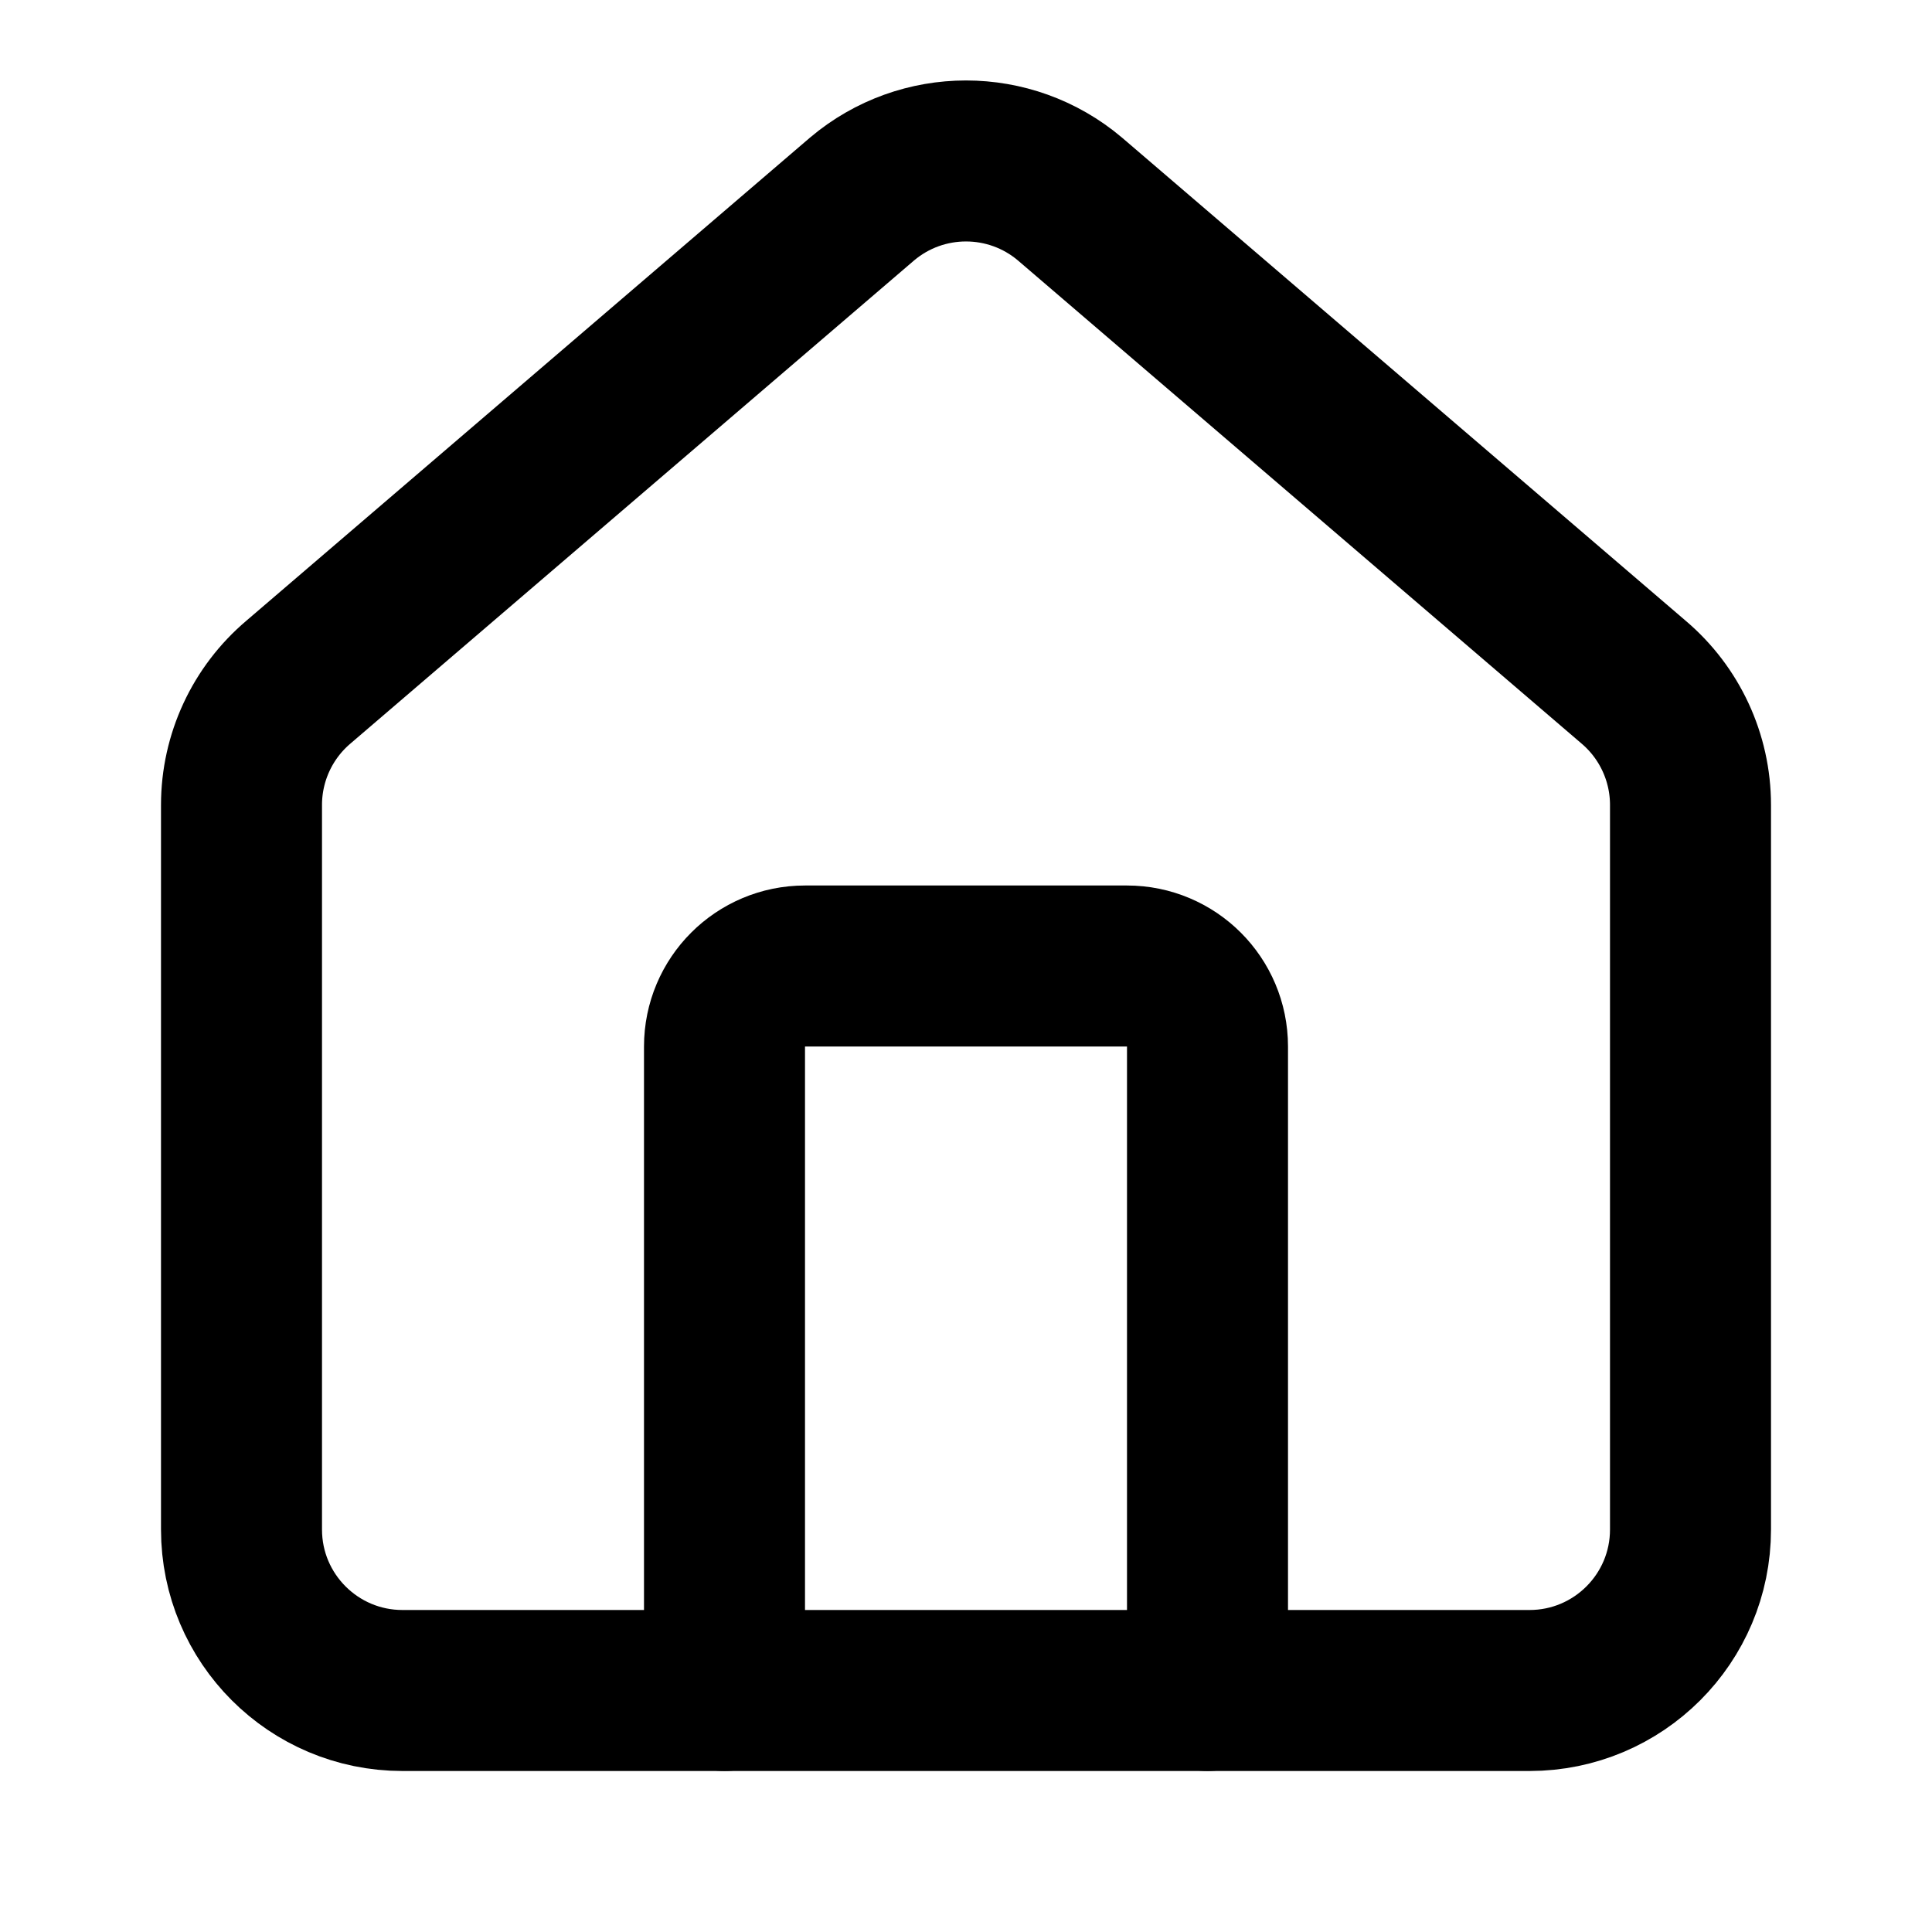
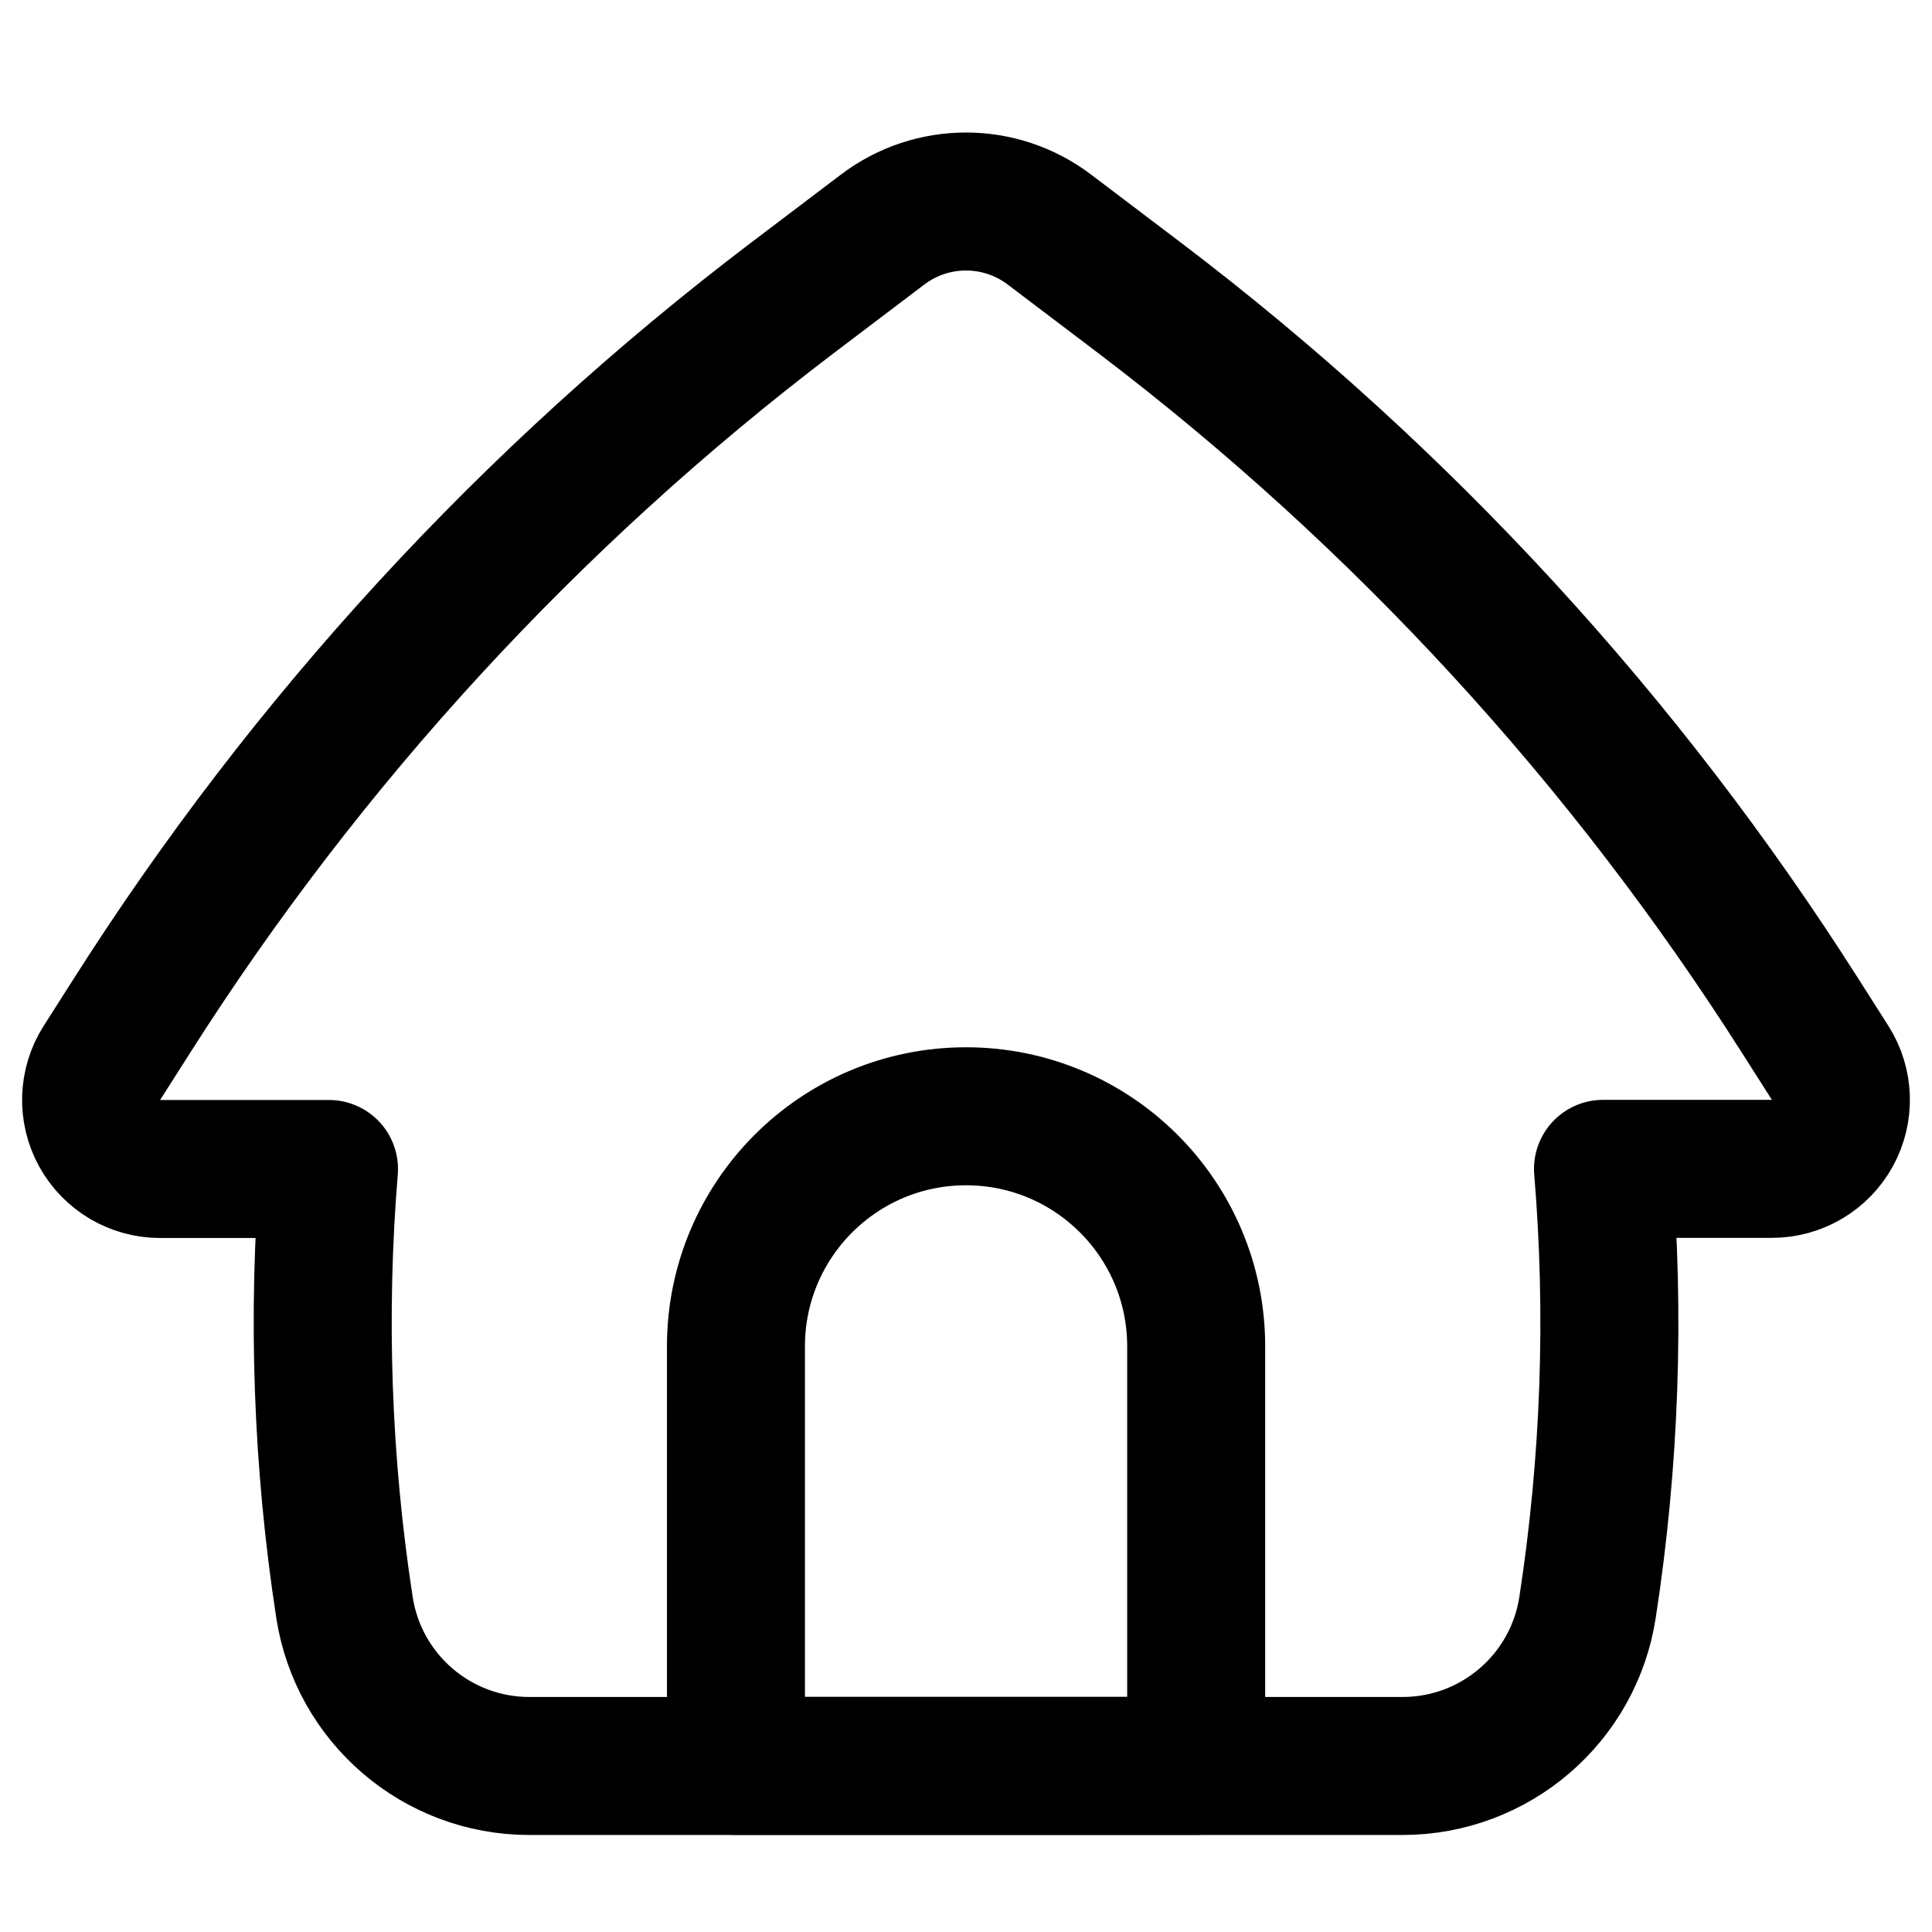
- <svg xmlns="http://www.w3.org/2000/svg" width="24" height="24" viewBox="0 0 24 24" fill="none" stroke="currentColor" stroke-width="2" stroke-linecap="round" stroke-linejoin="round" class="lucide lucide-house-icon lucide-house">
-   <path d="M15 21v-8a1 1 0 0 0-1-1h-4a1 1 0 0 0-1 1v8" />
-   <path d="M3 10a2 2 0 0 1 .709-1.528l7-6a2 2 0 0 1 2.582 0l7 6A2 2 0 0 1 21 10v9a2 2 0 0 1-2 2H5a2 2 0 0 1-2-2z" />
+ <svg xmlns="http://www.w3.org/2000/svg" width="1em" height="1em" viewBox="0 0 14 14">
+   <path d="M0 0h14v14H0z" fill="none" />
+   <g fill="none" stroke="currentColor" stroke-linecap="round" stroke-linejoin="round">
+     <path d="M3.837 12.797h6.326c.67 0 1.24-.489 1.341-1.15c.162-1.052.2-2.118.112-3.177h1.224a.5.5 0 0 0 .422-.768l-.212-.333a20 20 0 0 0-4.785-5.205l-.66-.5a1 1 0 0 0-1.21 0l-.66.5A20 20 0 0 0 .95 7.37l-.212.333a.5.5 0 0 0 .422.768h1.224a13.6 13.6 0 0 0 .112 3.176c.102.662.671 1.15 1.34 1.15" />
+     <path d="M7 8.089c.921 0 1.668.746 1.668 1.667v3.04H5.333v-3.04c0-.92.746-1.667 1.667-1.667" />
+   </g>
</svg>
